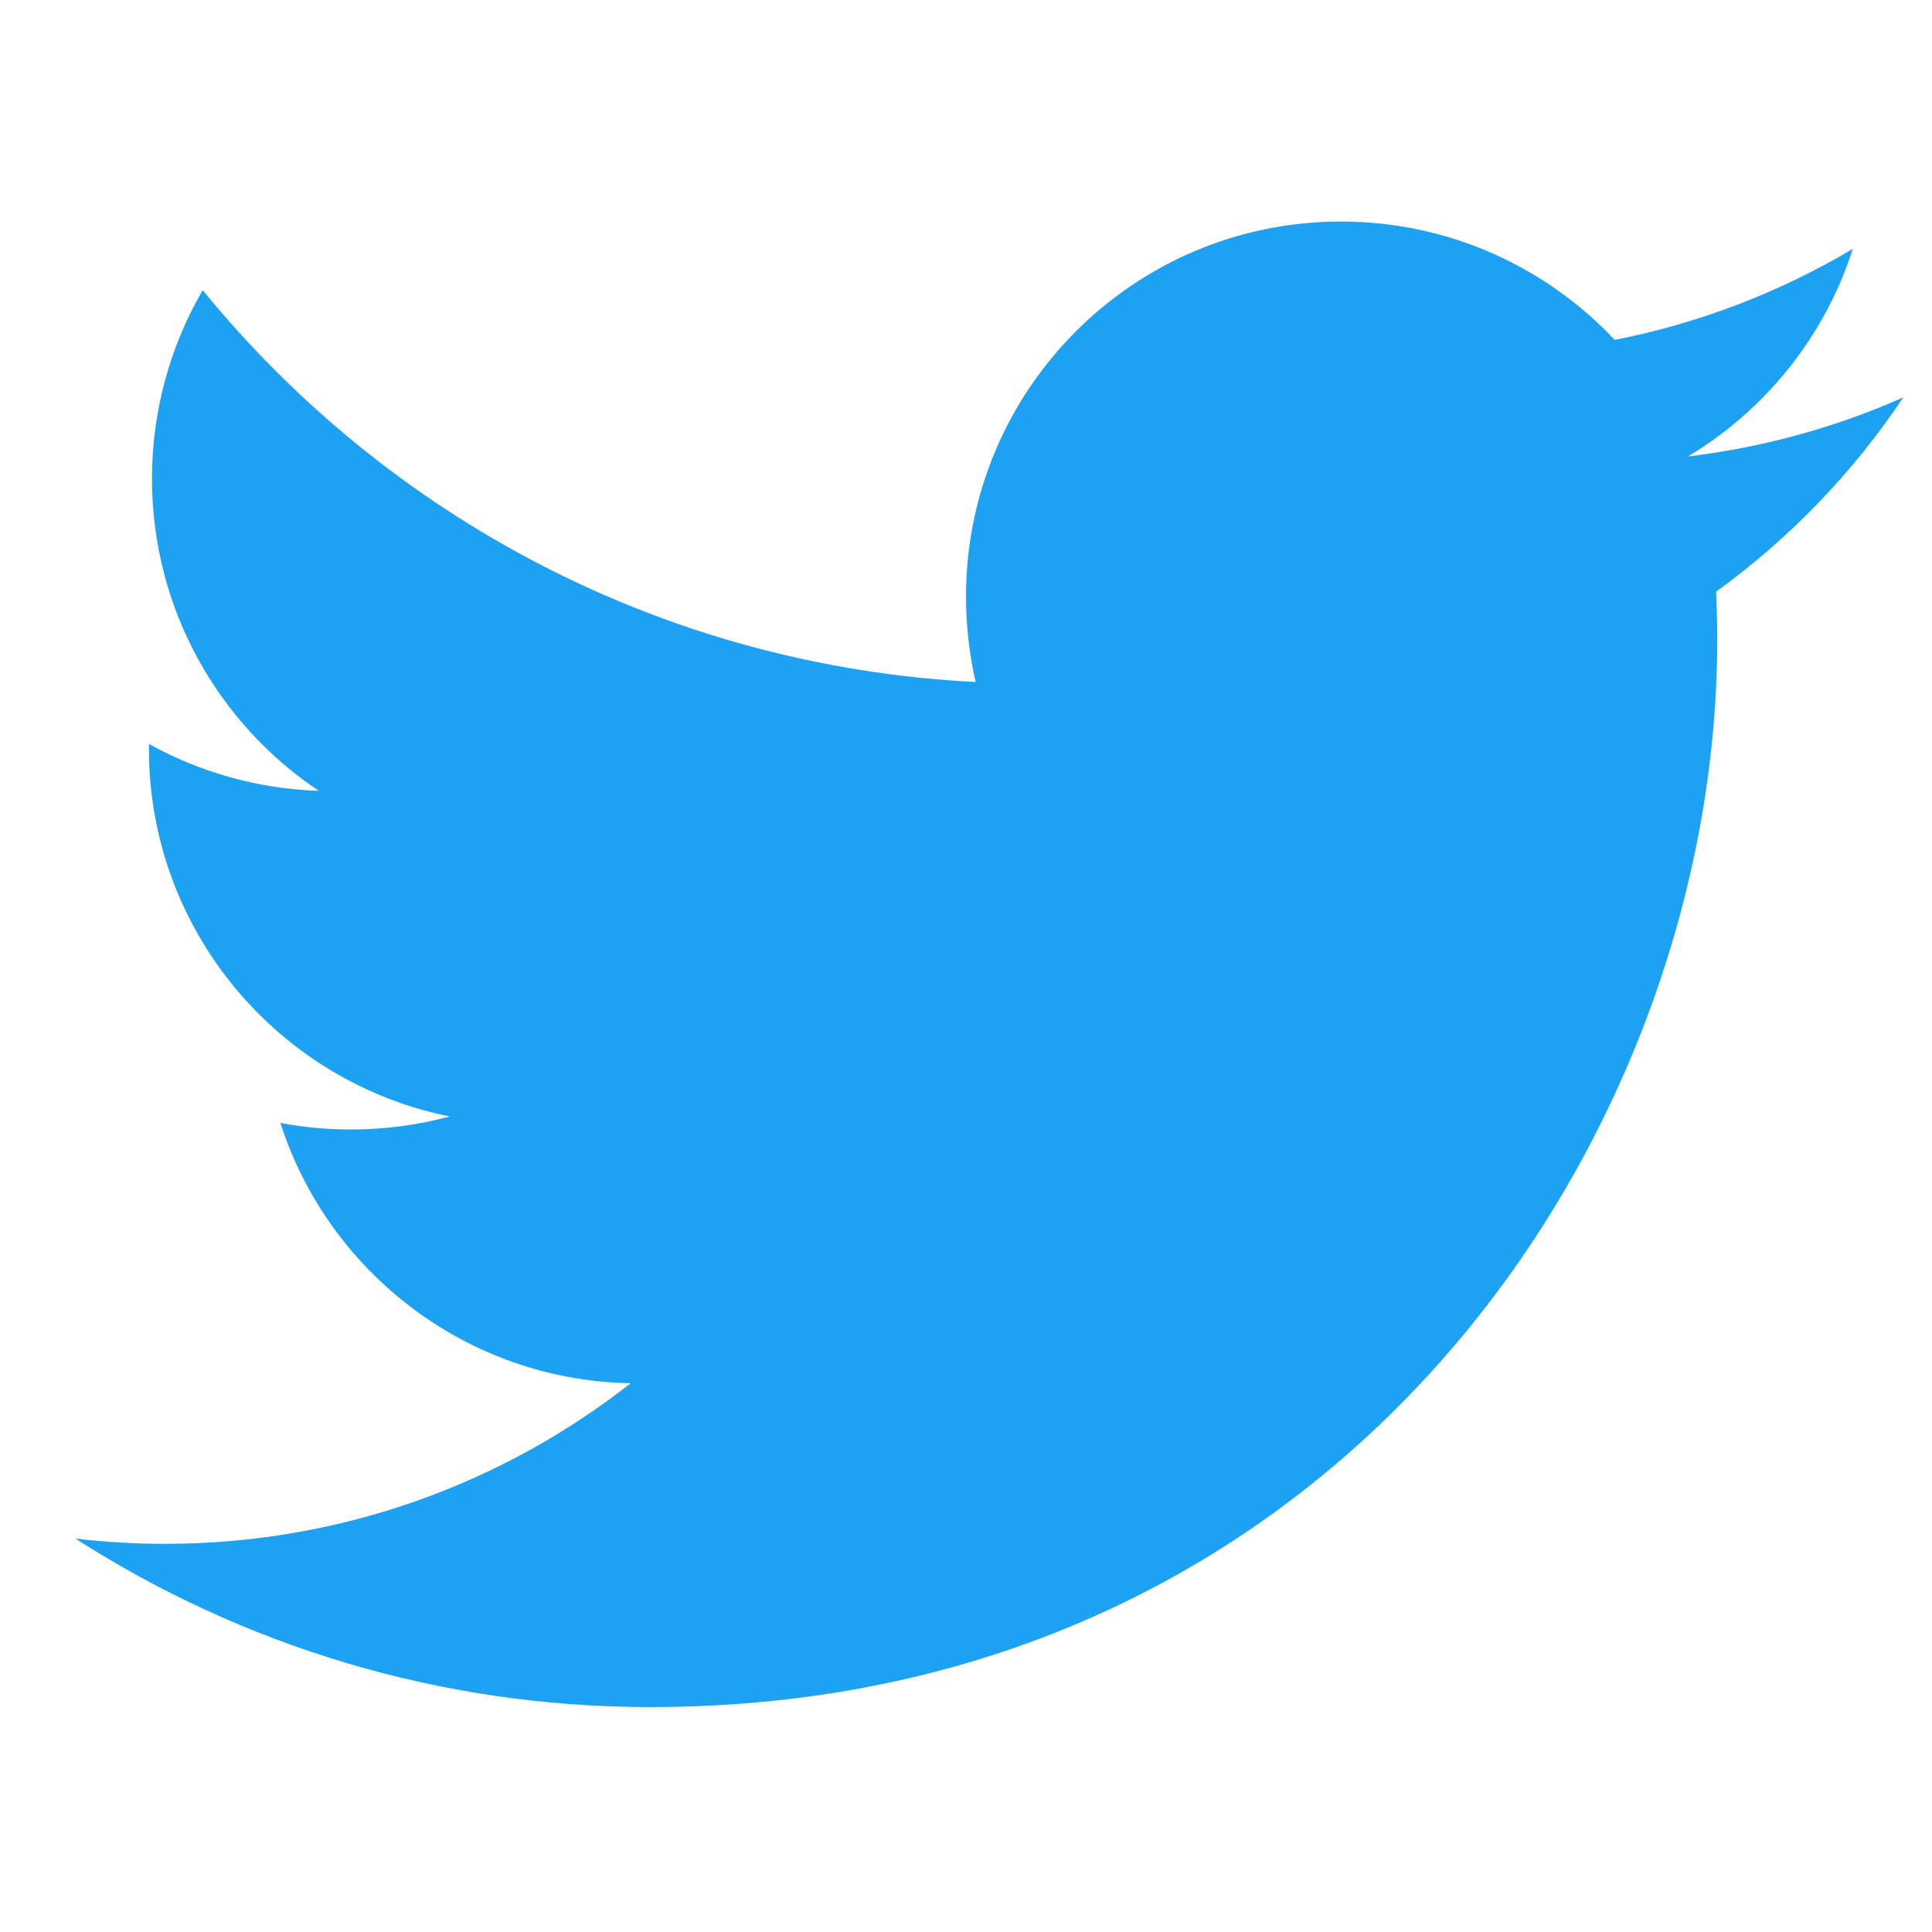
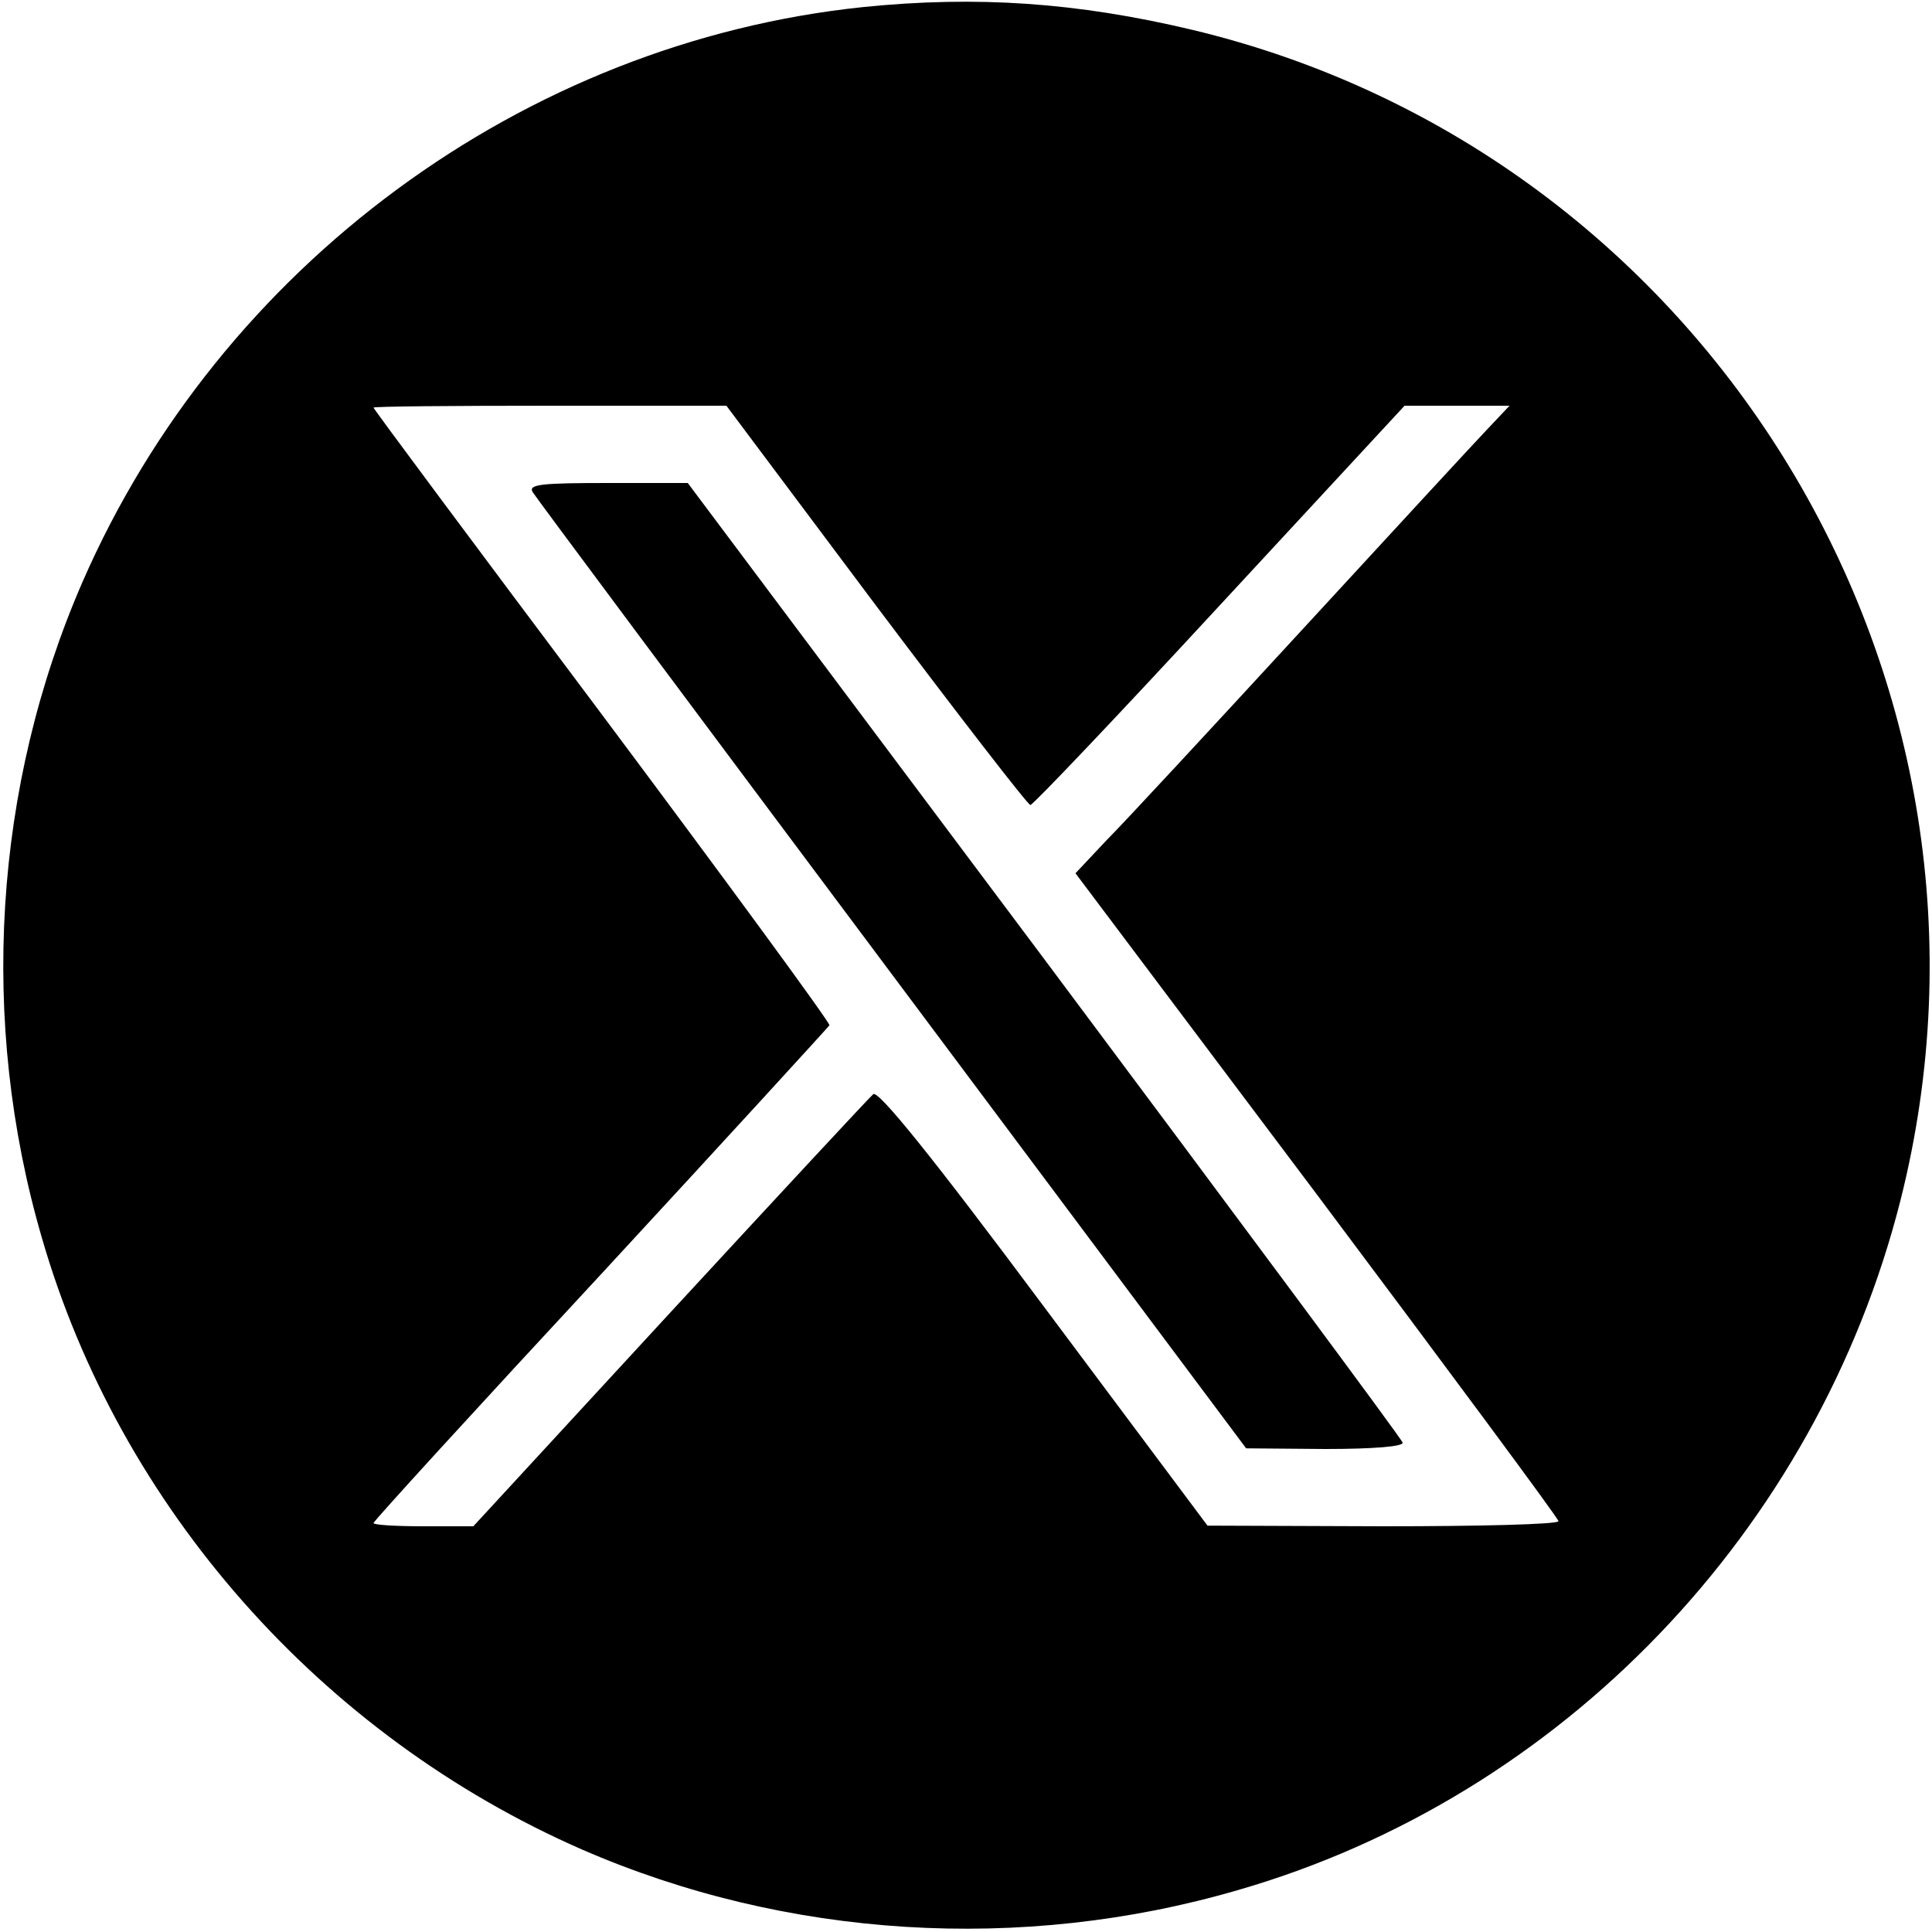
- <svg xmlns="http://www.w3.org/2000/svg" width="24" height="24" viewBox="0 0 24 24" fill="none">
-   <path d="M23.643 4.937C22.808 5.307 21.911 5.557 20.968 5.67C21.93 5.094 22.668 4.18 23.016 3.092C22.116 3.626 21.119 4.014 20.058 4.222C19.208 3.318 17.998 2.752 16.658 2.752C14.086 2.752 12 4.838 12 7.412C12 7.776 12.042 8.13 12.12 8.472C8.247 8.277 4.816 6.422 2.518 3.604C2.118 4.294 1.888 5.094 1.888 5.946C1.888 7.562 2.711 8.989 3.96 9.824C3.196 9.799 2.478 9.59 1.85 9.241V9.301C1.85 11.558 3.455 13.441 5.587 13.869C5.195 13.975 4.784 14.031 4.36 14.031C4.06 14.031 3.767 14.003 3.483 13.949C4.076 15.799 5.796 17.147 7.835 17.183C6.24 18.433 4.231 19.178 2.049 19.178C1.673 19.178 1.302 19.156 0.937 19.113C2.999 20.436 5.447 21.206 8.077 21.206C16.647 21.206 21.332 14.108 21.332 7.952C21.332 7.752 21.327 7.55 21.318 7.35C22.228 6.692 23.018 5.873 23.641 4.94L23.643 4.937Z" fill="#1DA1F2" />
+ <svg xmlns="http://www.w3.org/2000/svg" width="150" height="150">
+   <path d="M67 .55C40.648 3.3 17.102 20.649 6.398 45.2-.5 61.05-1.648 79.3 3.25 96.101c6.05 20.949 21.7 38.648 41.95 47.5 15.85 6.898 34.1 8.046 50.902 3.148 25.148-7.25 44.949-27.898 51.449-53.55C157.699 53 132.8 11.897 92.5 2.3 83.648.2 75.852-.351 67 .55ZM68 47c6.398 8.5 11.8 15.5 12 15.5.2 0 6.852-7 14.7-15.5l14.35-15.5h8.15l-1.75 1.852c-1 1.046-7.5 8.097-14.45 15.648-6.95 7.55-13.75 14.898-15.102 16.25L83.5 67.8l18.75 24.95c10.3 13.75 18.75 25.148 18.75 25.352 0 .25-6.148.398-13.602.398l-13.648-.05-12.7-17C72.3 89.7 68.2 84.647 67.8 84.95c-.3.25-7.402 7.902-15.8 17L36.75 118.5h-3.852c-2.148 0-3.898-.102-3.898-.25 0-.148 7.95-8.852 17.648-19.3 9.653-10.45 17.653-19.2 17.75-19.348C64.45 79.398 56.5 68.55 46.75 55.5 37 42.5 29 31.75 29 31.648c0-.097 6.148-.148 13.7-.148h13.698Zm0 0" style="stroke:none;fill-rule:nonzero;fill:#000;fill-opacity:1" />
+   <path d="M41.352 38.2c.199.35 12.796 17.25 27.898 37.448l27.5 36.801 6.148.051c3.801 0 6.102-.2 6-.5-.046-.25-12.597-17.148-27.796-37.5l-27.704-37H47.2c-5.148 0-6.199.102-5.847.7Zm0 0" style="stroke:none;fill-rule:nonzero;fill:#000;fill-opacity:1" />
</svg>
